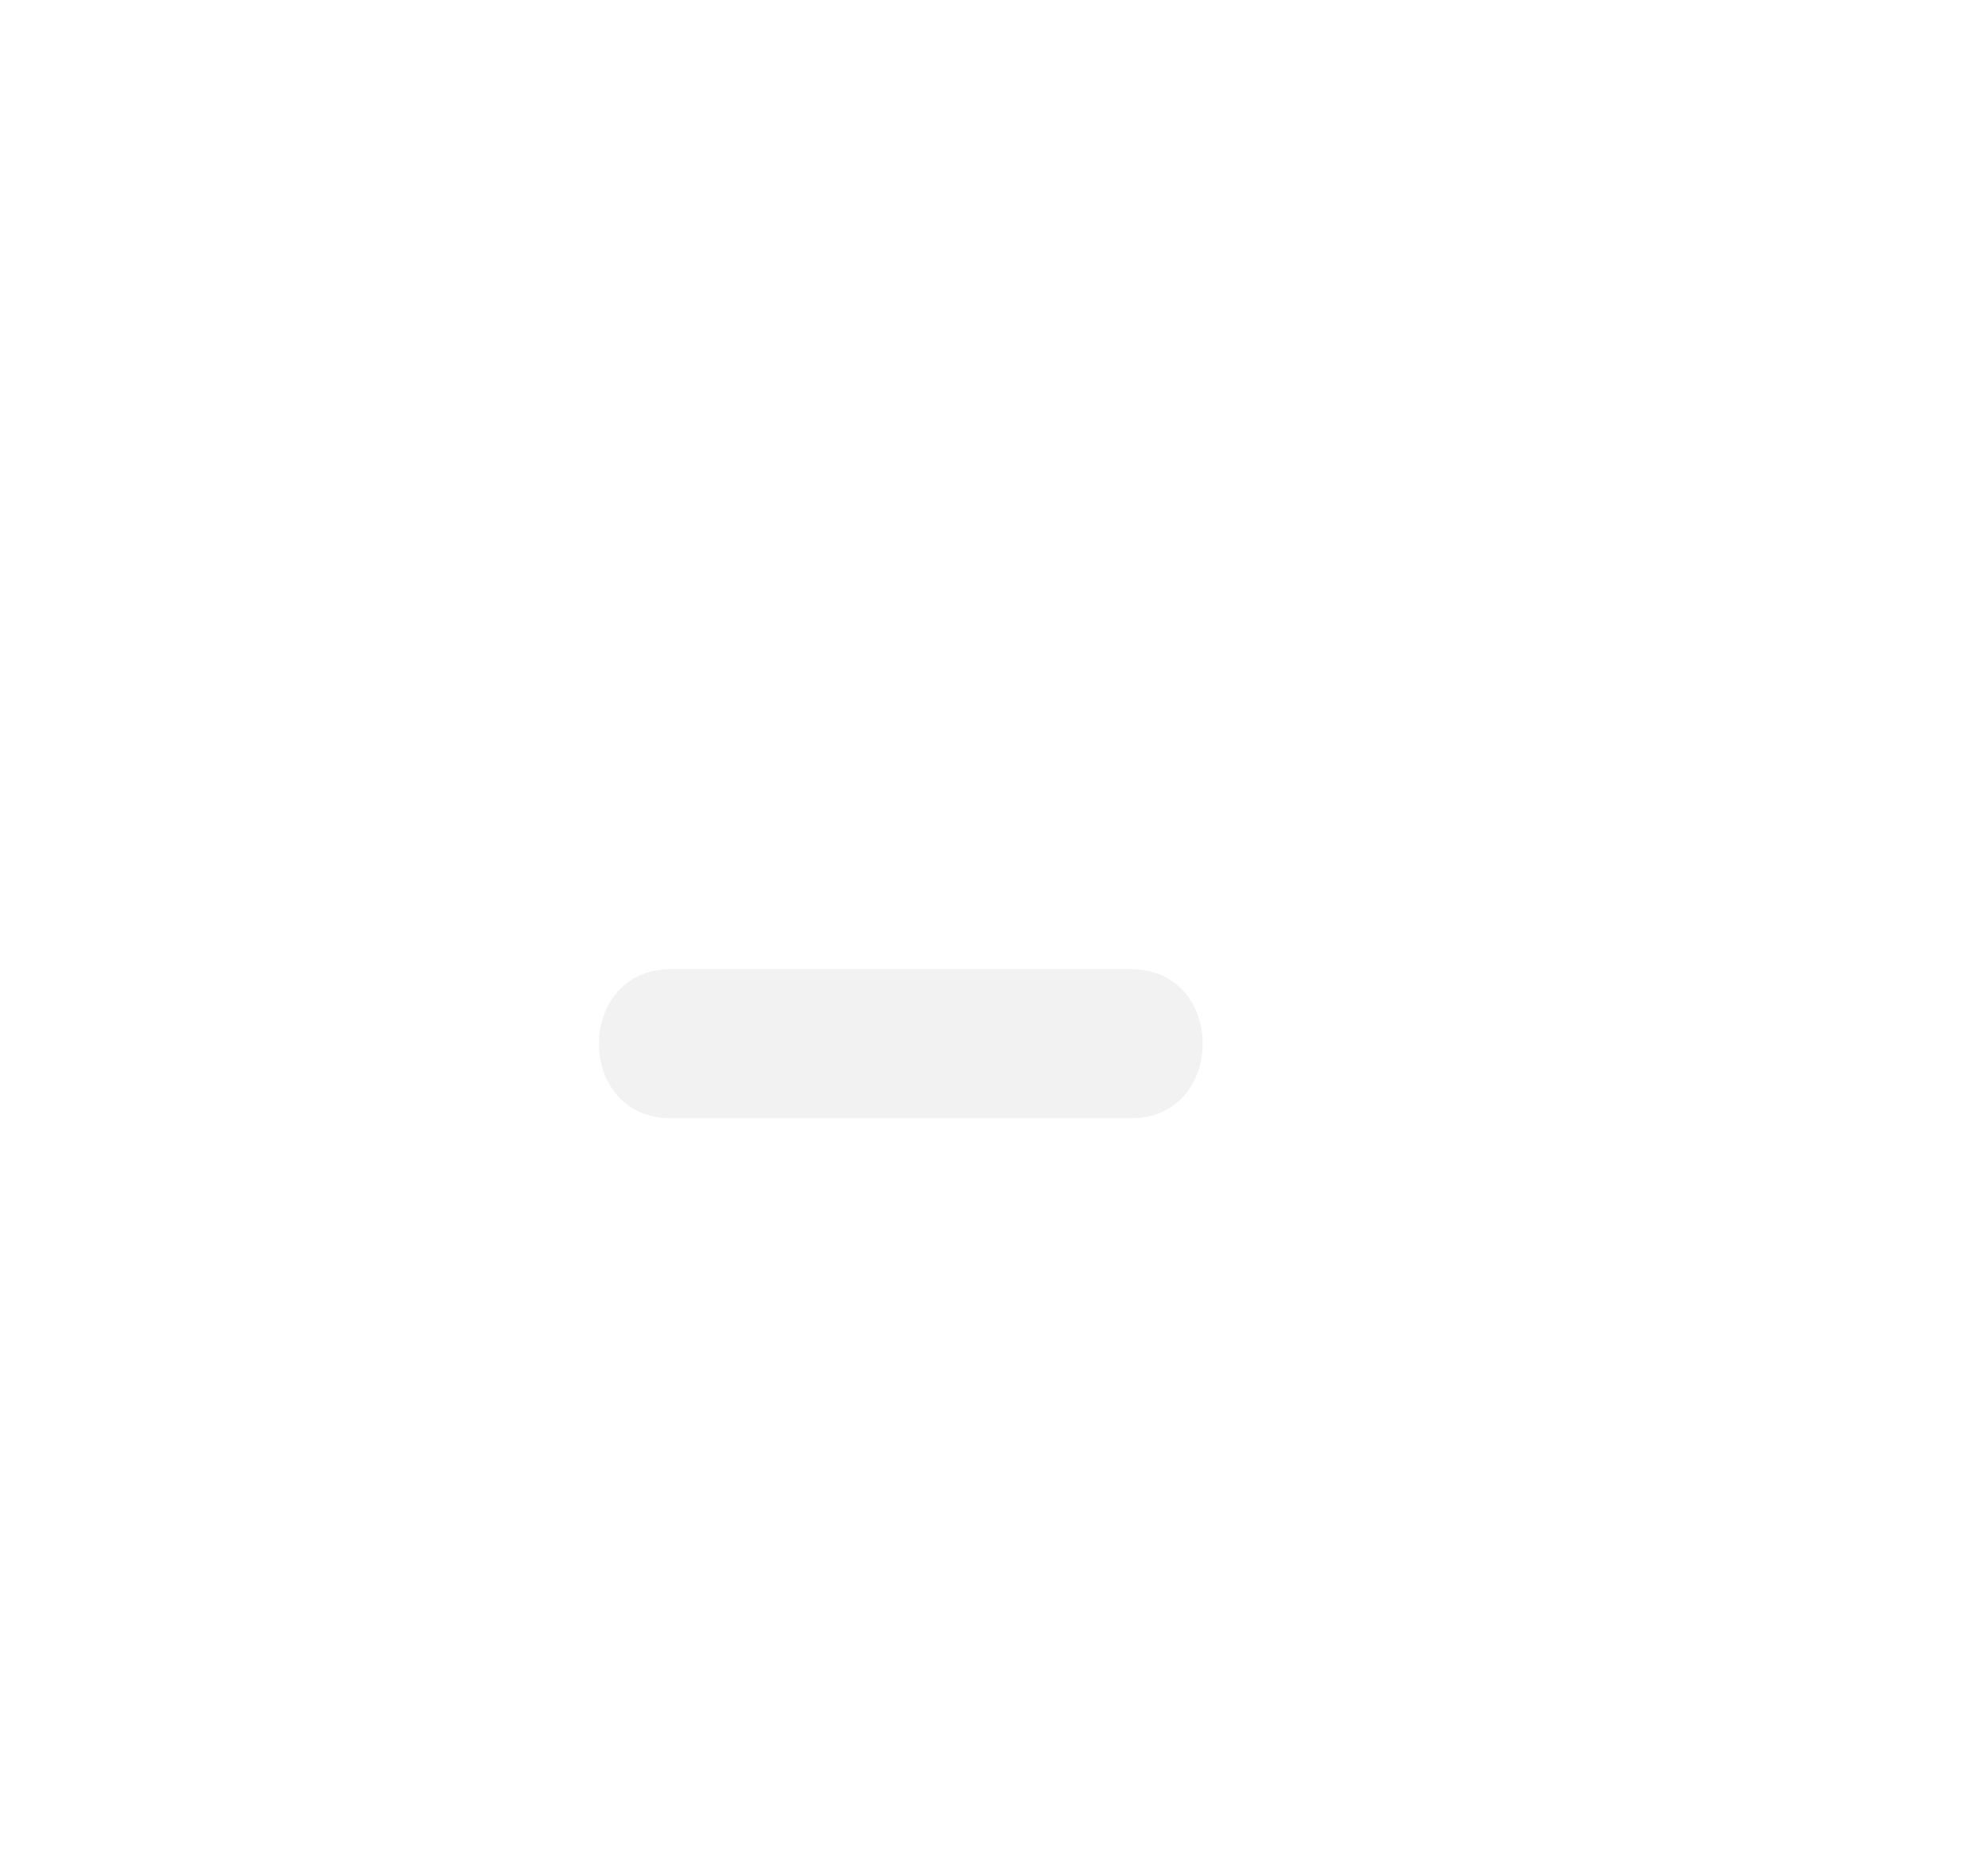
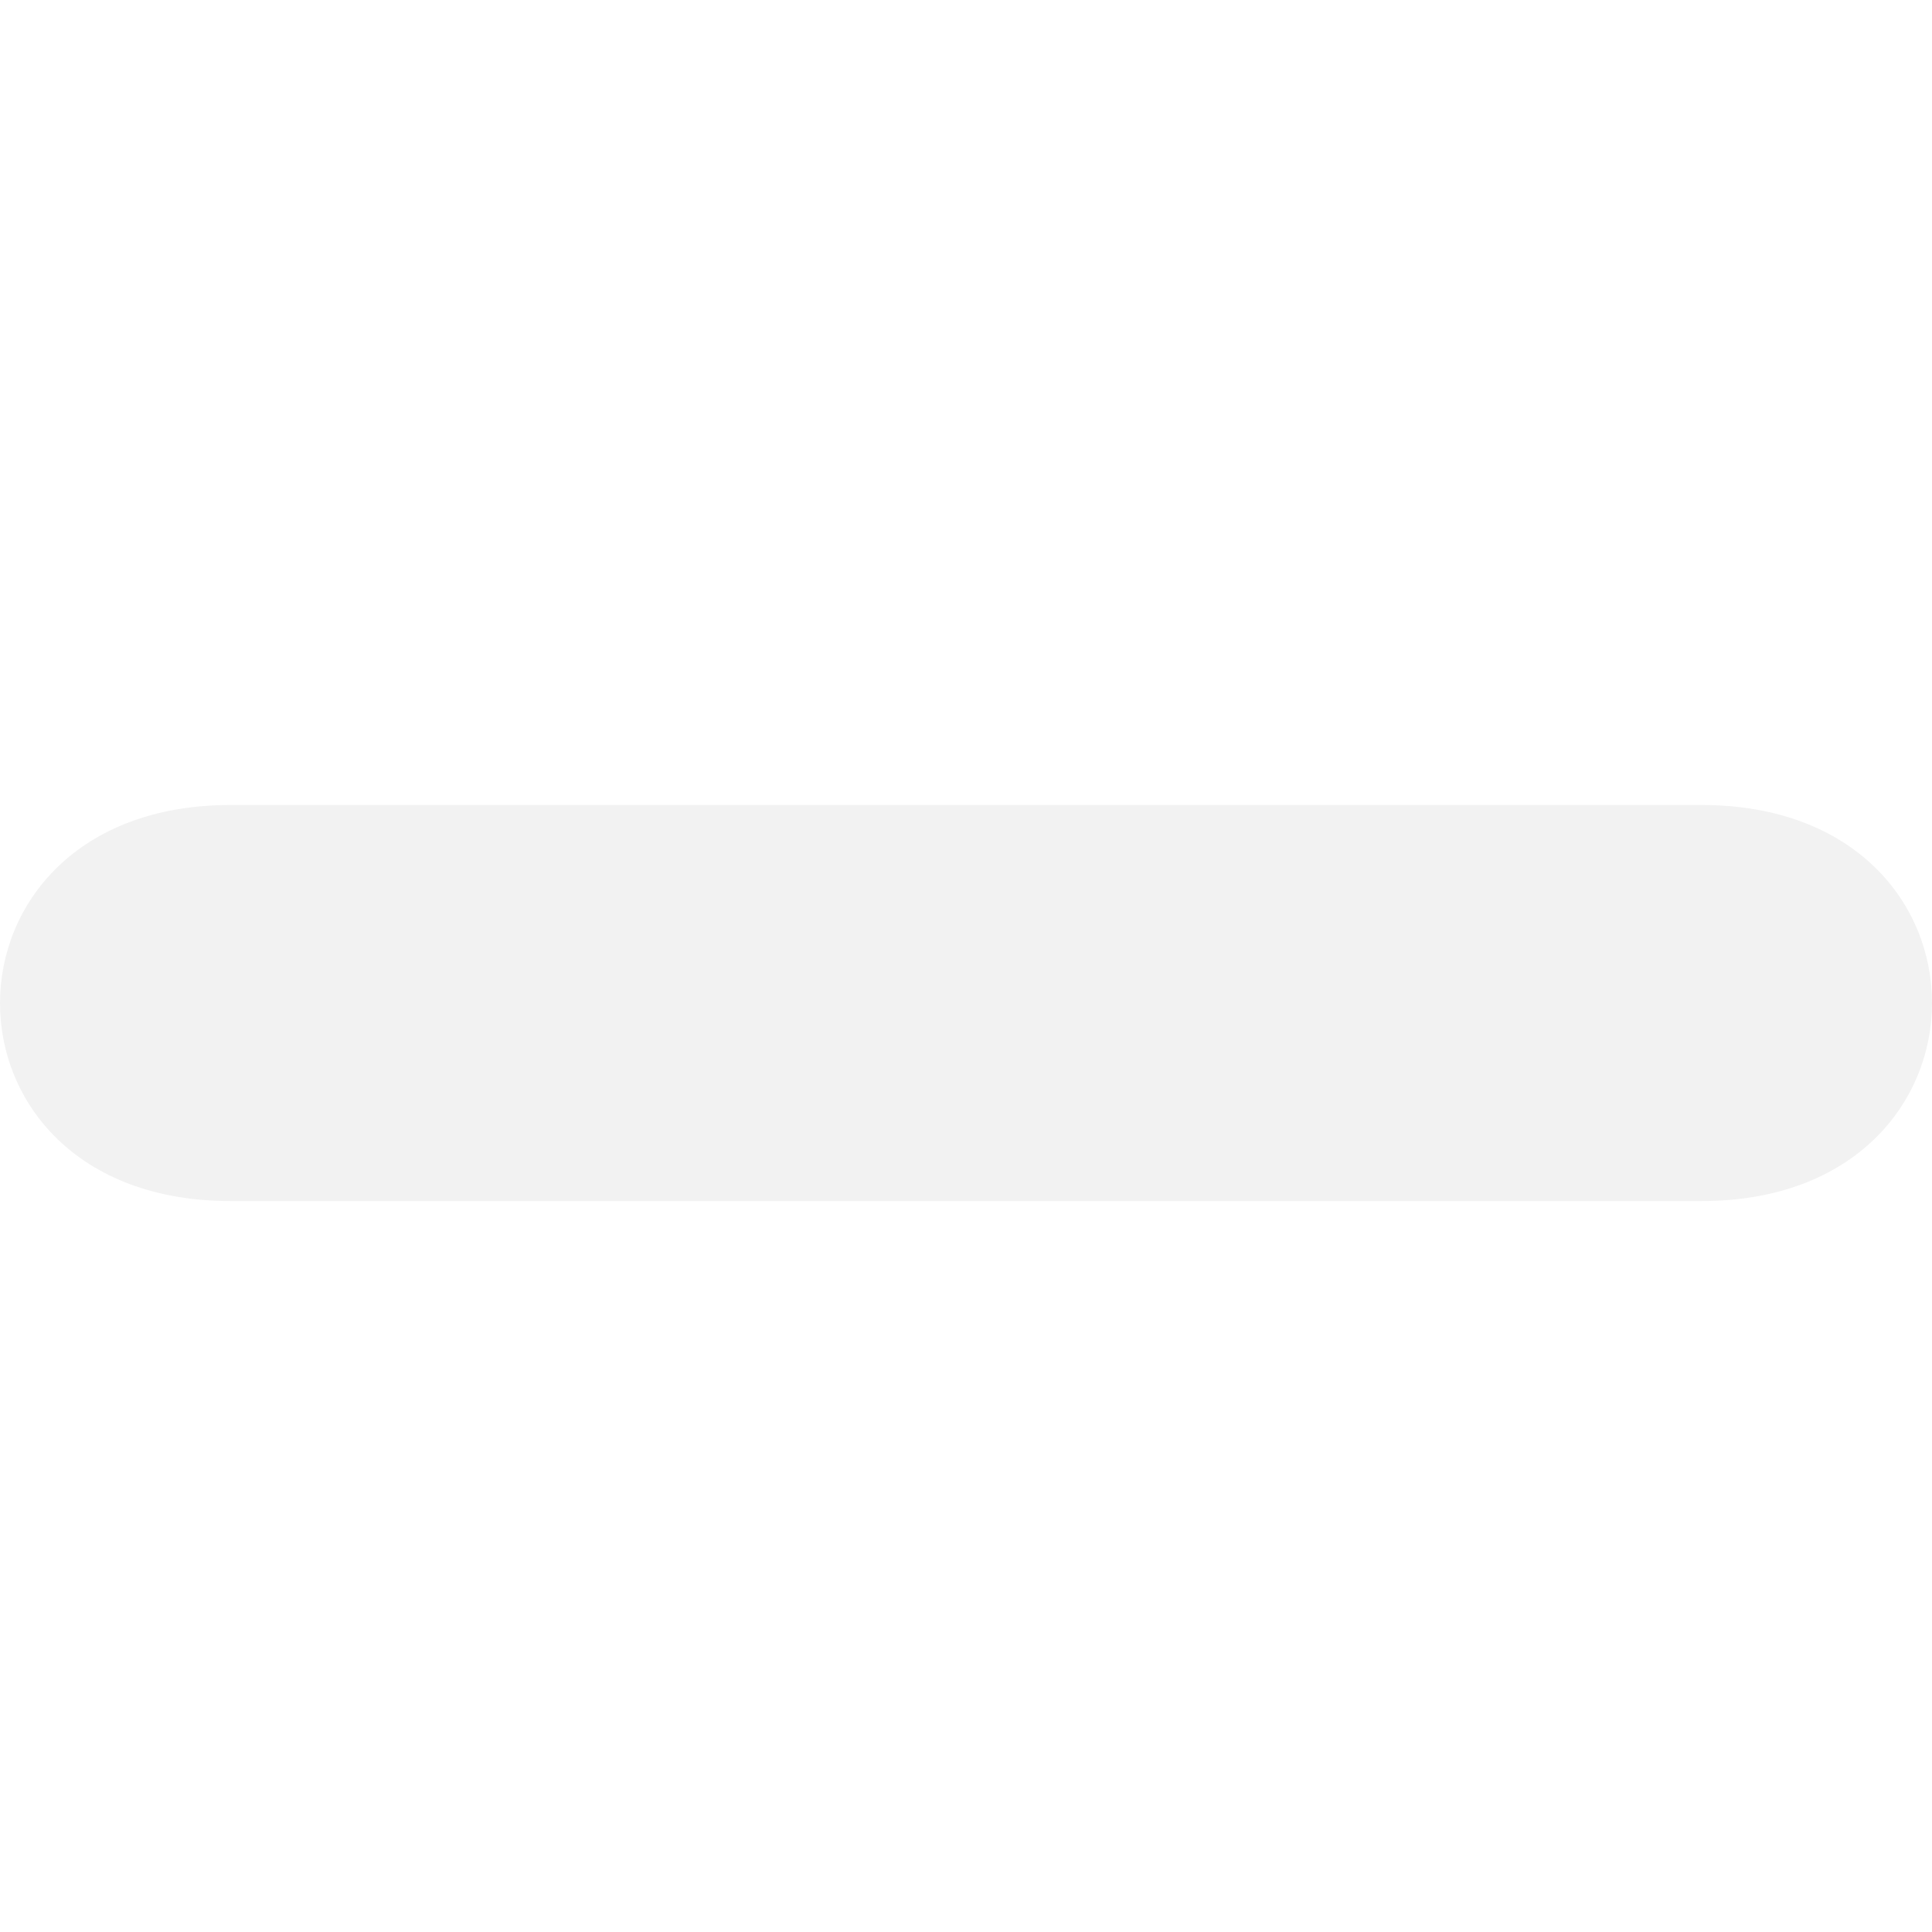
- <svg xmlns="http://www.w3.org/2000/svg" viewBox="0 0 320 300">
-   <defs>
-     <style>.cls-1{fill:#f2f2f2;}</style>
-   </defs>
-   <g id="minus">
-     <path class="cls-1" d="M108,180h74c15.44,0,15.47-24,0-24H108c-15.44,0-15.47,24,0,24Z" />
-   </g>
+ <svg xmlns="http://www.w3.org/2000/svg" width="24" height="24" viewBox="0 0 24 24" fill="none">
+   <path d="M2.863 14.92H21.137C24.951 14.92 24.958 10 21.137 10H2.863C-0.95 10 -0.958 14.92 2.863 14.92Z" fill="#F2F2F2" />
</svg>
